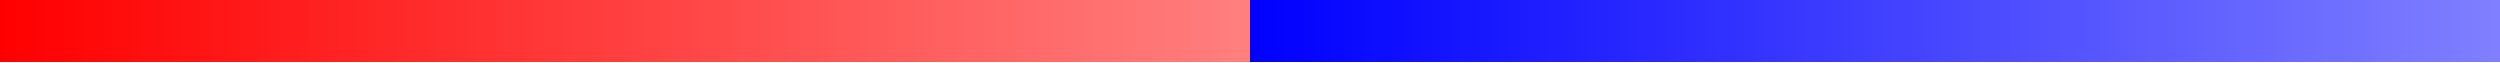
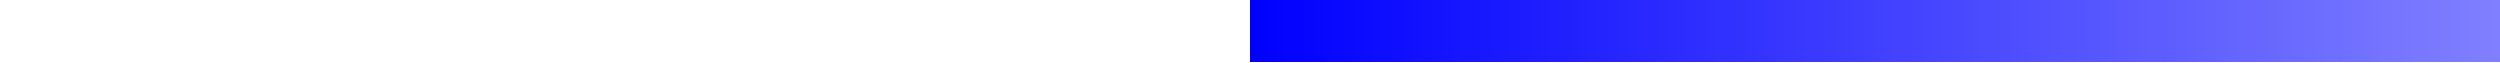
<svg xmlns="http://www.w3.org/2000/svg" width="600pt" height="15pt" viewBox="0 0 600 15" version="1.1" shape-rendering="crispEdges">
  <defs>
    <linearGradient id="linear0" gradientUnits="userSpaceOnUse" x1="0" y1="0" x2="300" y2="0">
-       <stop offset="0" style="stop-color:rgb(100%,0%,0%);stop-opacity:1;" />
-       <stop offset="1" style="stop-color:rgb(100%,0%,0%);stop-opacity:0.5;" />
+       <stop offset="0" style="stop-color:rgb(100%,100%,100%);stop-opacity:1;" />
+       <stop offset="1" style="stop-color:rgb(100%,100%,100%);stop-opacity:0.5;" />
    </linearGradient>
    <linearGradient id="linear1" gradientUnits="userSpaceOnUse" x1="300" y1="0" x2="600" y2="0">
      <stop offset="0" style="stop-color:rgb(0%,0%,100%);stop-opacity:1;" />
      <stop offset="1" style="stop-color:rgb(0%,0%,100%);stop-opacity:0.5;" />
    </linearGradient>
  </defs>
-   <g id="surface5">
+   <g id="surface9">
    <path style=" stroke:none;fill-rule:nonzero;fill:url(#linear0);" d="M 0 0 L 300 0 L 300 15 L 0 15 Z M 0 0 " />
    <path style=" stroke:none;fill-rule:nonzero;fill:url(#linear1);" d="M 300 0 L 600 0 L 600 15 L 300 15 Z M 300 0 " />
  </g>
</svg>
